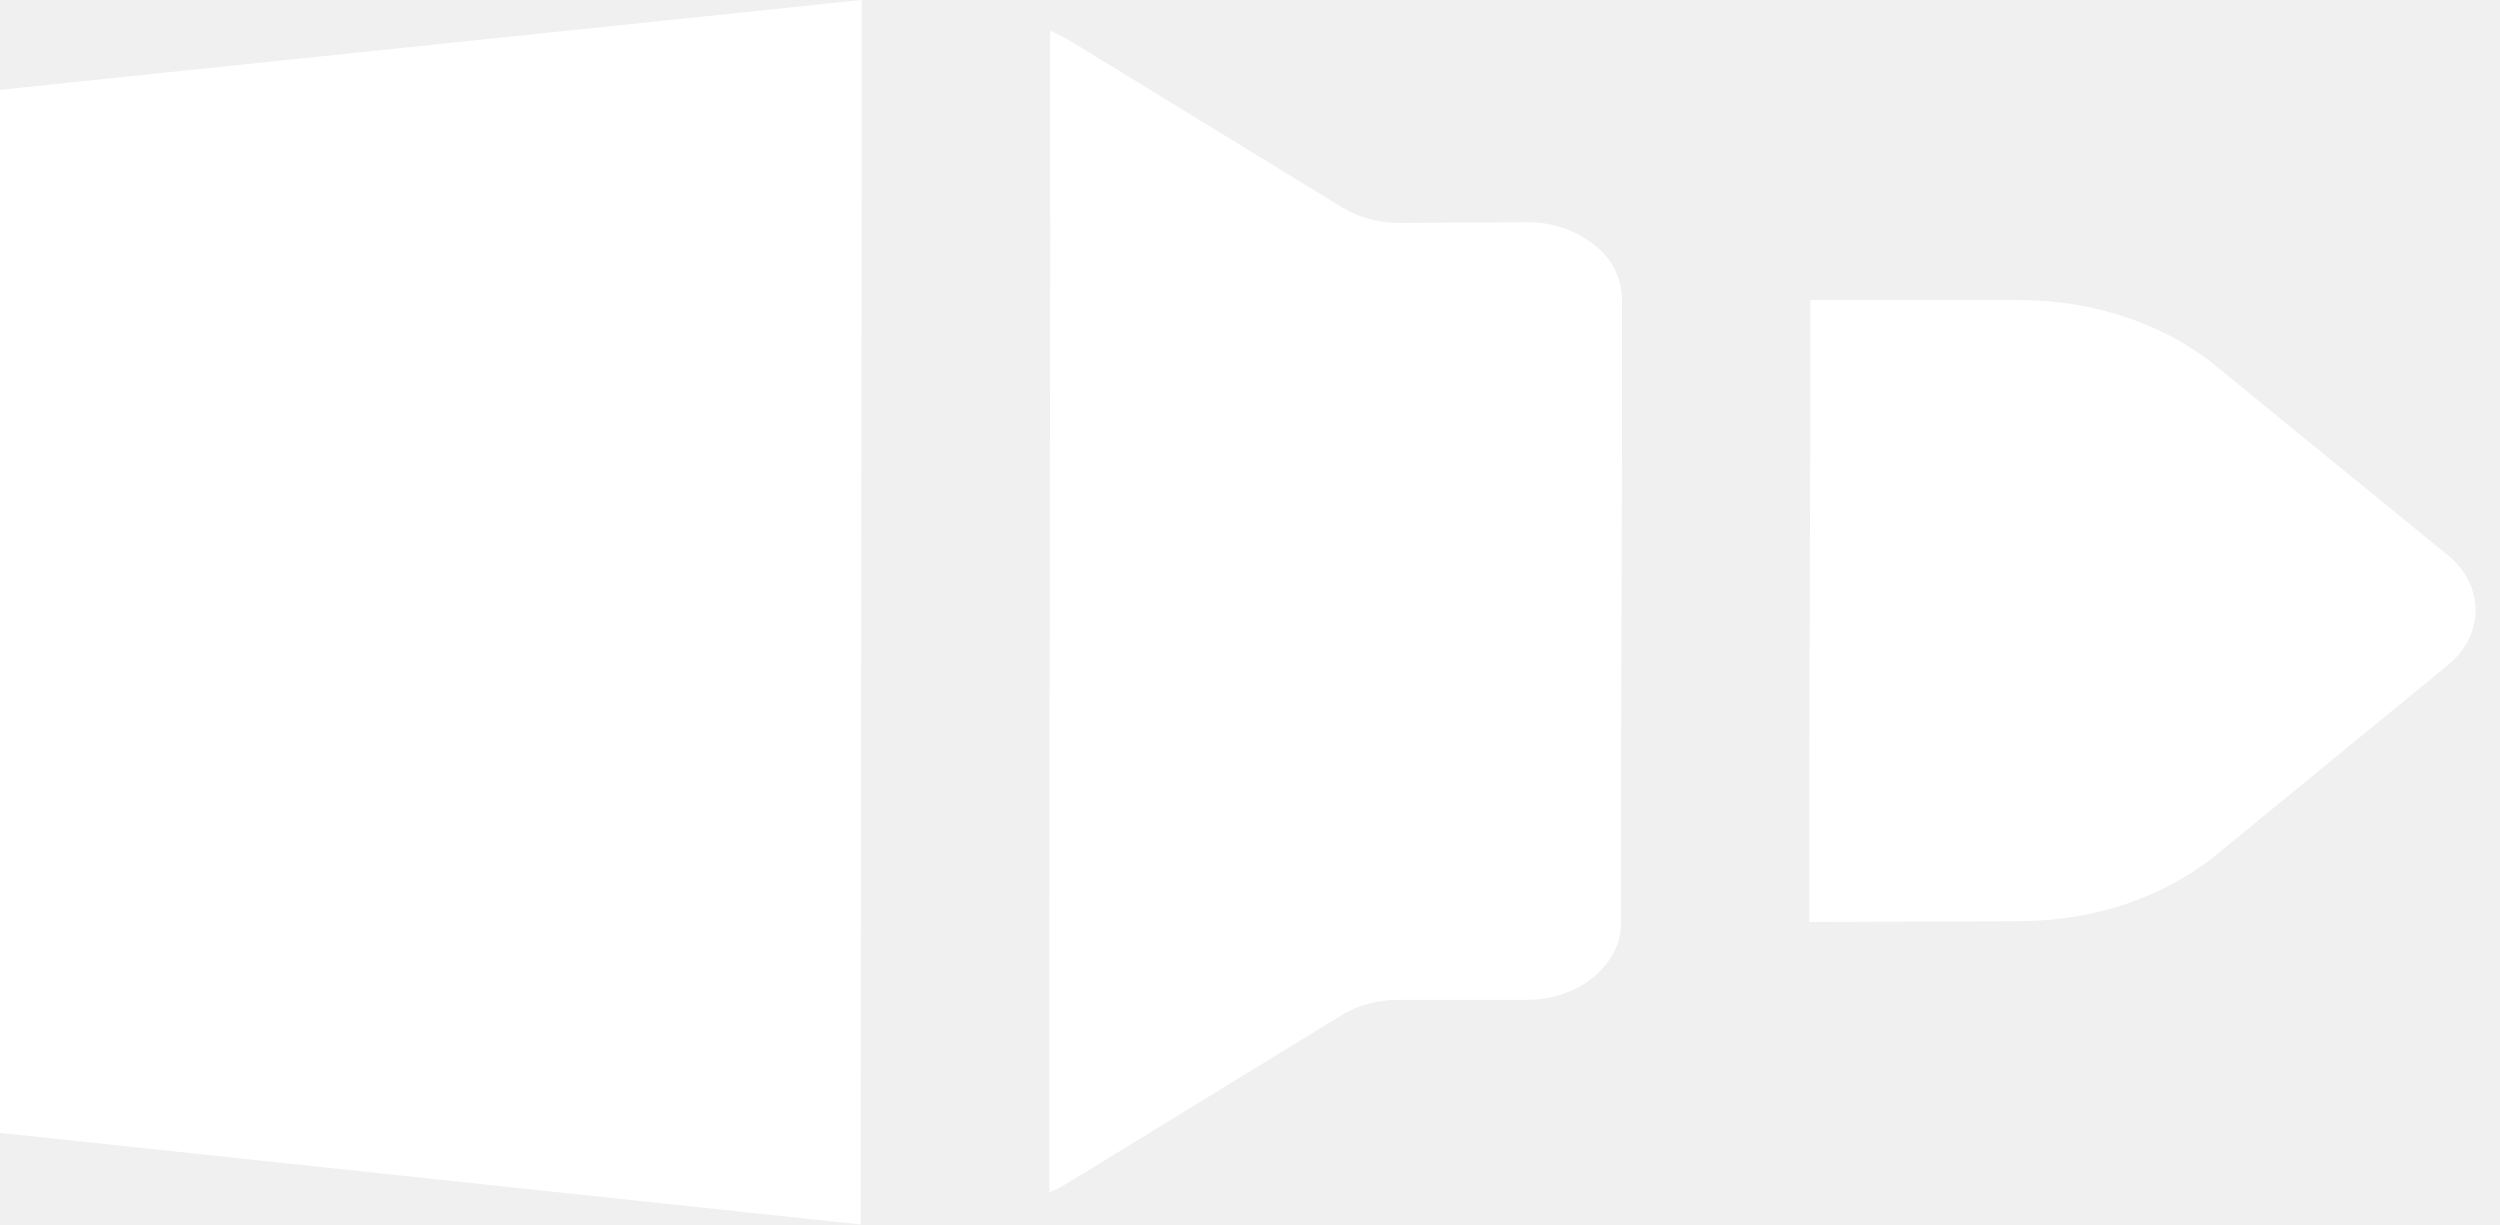
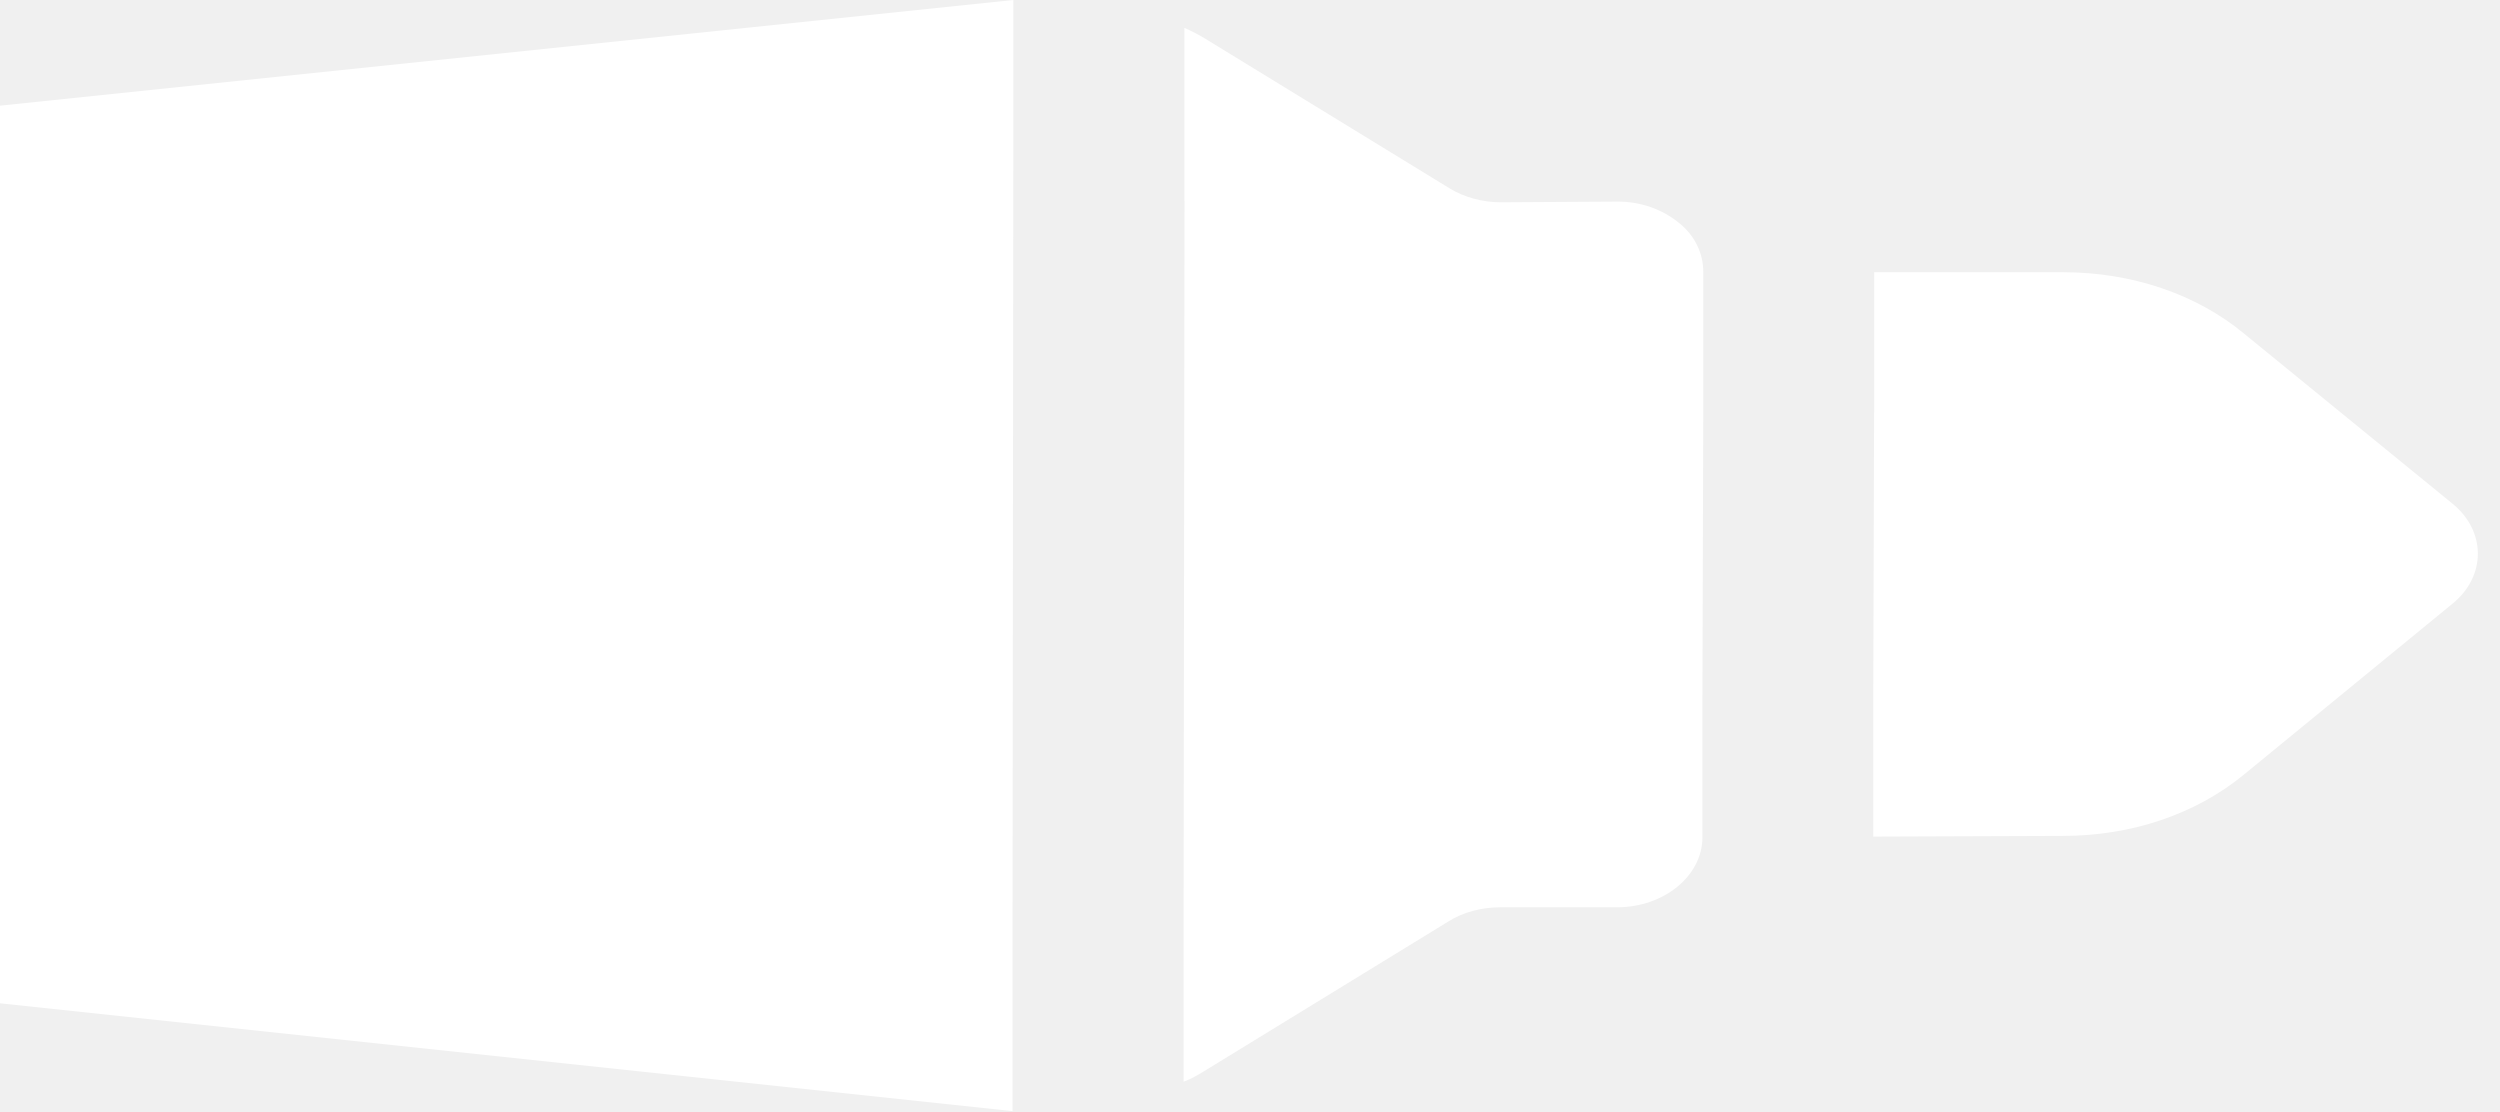
- <svg xmlns="http://www.w3.org/2000/svg" width="49" height="24" viewBox="0 0 49 24" fill="none">
-   <path d="M-24.394 19.614L-14.812 20.628L-14.812 17.589L-14.794 6.353L-14.794 3.299L-24.358 4.296C-25.282 4.386 -25.964 5.036 -25.964 5.794L-26 18.105V18.119C-26 18.878 -25.298 19.512 -24.394 19.617V19.614ZM-11.101 5.958L-11.101 2.918L16.889 0V3.039L16.871 20.947V24L-11.119 21.02L-11.119 17.981L-11.101 5.958ZM20.583 4.337V0.601C20.748 0.677 20.896 0.752 21.045 0.844L26.308 4.066C26.622 4.262 27.028 4.369 27.416 4.369L29.945 4.355C30.444 4.355 30.906 4.522 31.256 4.808C31.606 5.079 31.791 5.472 31.791 5.868V8.907L31.773 15.046V18.085C31.773 18.918 30.943 19.597 29.927 19.597H27.398C27.01 19.597 26.604 19.701 26.29 19.901L21.009 23.137C20.862 23.227 20.732 23.303 20.565 23.366V19.63L20.585 4.339L20.583 4.337ZM35.482 8.905V5.88H39.563C41.039 5.88 42.442 6.349 43.477 7.211L47.981 10.886C48.702 11.477 48.702 12.443 47.981 13.034L43.457 16.74C42.422 17.587 41.038 18.056 39.561 18.056L35.462 18.071V15.046L35.48 8.907L35.482 8.905Z" fill="white" />
+ <svg xmlns="http://www.w3.org/2000/svg" width="36" height="16" viewBox="0 0 36 16" fill="none">
+   <path d="M-12.93 13.076L-6.541 13.752L-6.541 11.726L-6.529 4.235L-6.529 2.2L-12.906 2.864C-13.521 2.924 -13.976 3.357 -13.976 3.863L-14 12.07V12.08C-14 12.585 -13.532 13.008 -12.93 13.078V13.076ZM-4.067 3.972L-4.067 1.946L14.592 0V2.026L14.58 13.964V16L-4.079 14.013L-4.079 11.987L-4.067 3.972ZM17.055 2.891V0.401C17.166 0.451 17.264 0.501 17.363 0.562L20.872 2.711C21.081 2.841 21.352 2.913 21.61 2.913L23.297 2.903C23.629 2.903 23.937 3.015 24.171 3.205C24.404 3.386 24.527 3.648 24.527 3.912V5.938L24.515 10.031V12.057C24.515 12.612 23.962 13.065 23.285 13.065H21.599C21.34 13.065 21.069 13.134 20.86 13.267L17.339 15.425C17.241 15.485 17.155 15.535 17.044 15.577V13.086L17.057 2.893L17.055 2.891ZM26.988 5.937V3.92H29.709C30.693 3.92 31.628 4.233 32.318 4.807L35.321 7.257C35.801 7.651 35.801 8.296 35.321 8.689L32.305 11.16C31.615 11.725 30.692 12.037 29.707 12.037L26.975 12.047V10.031L26.987 5.938L26.988 5.937Z" fill="white" />
</svg>
